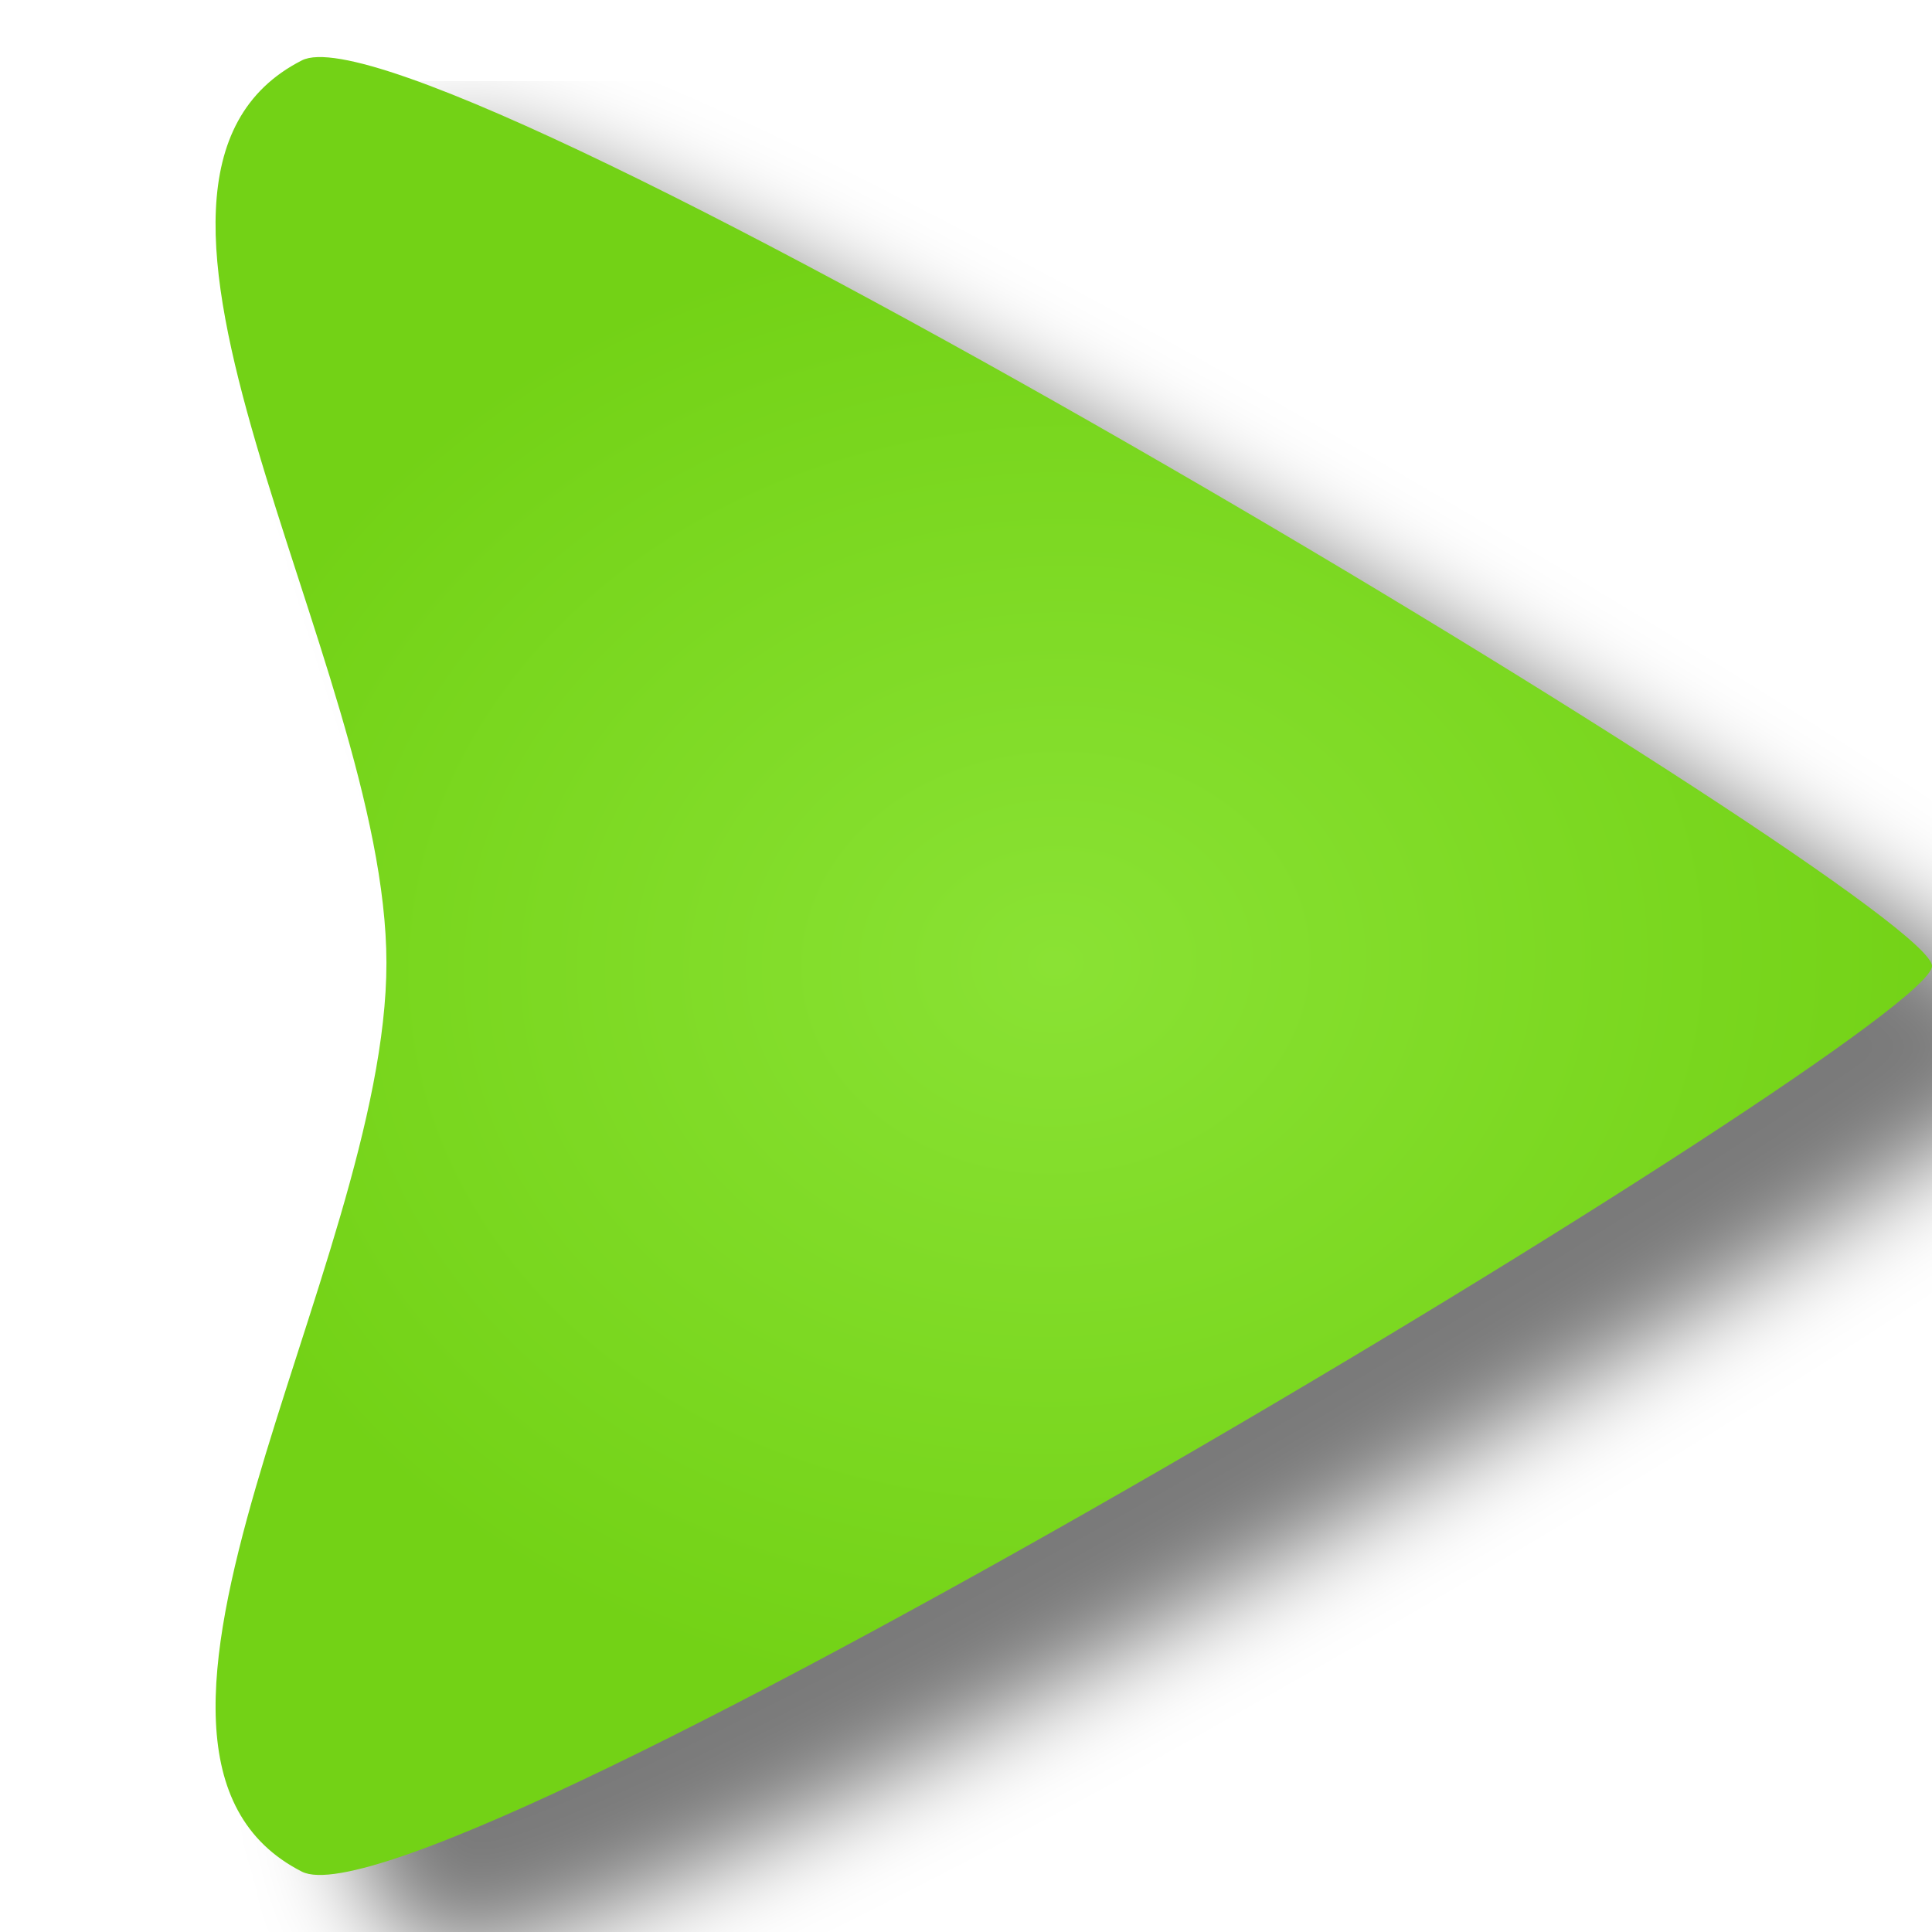
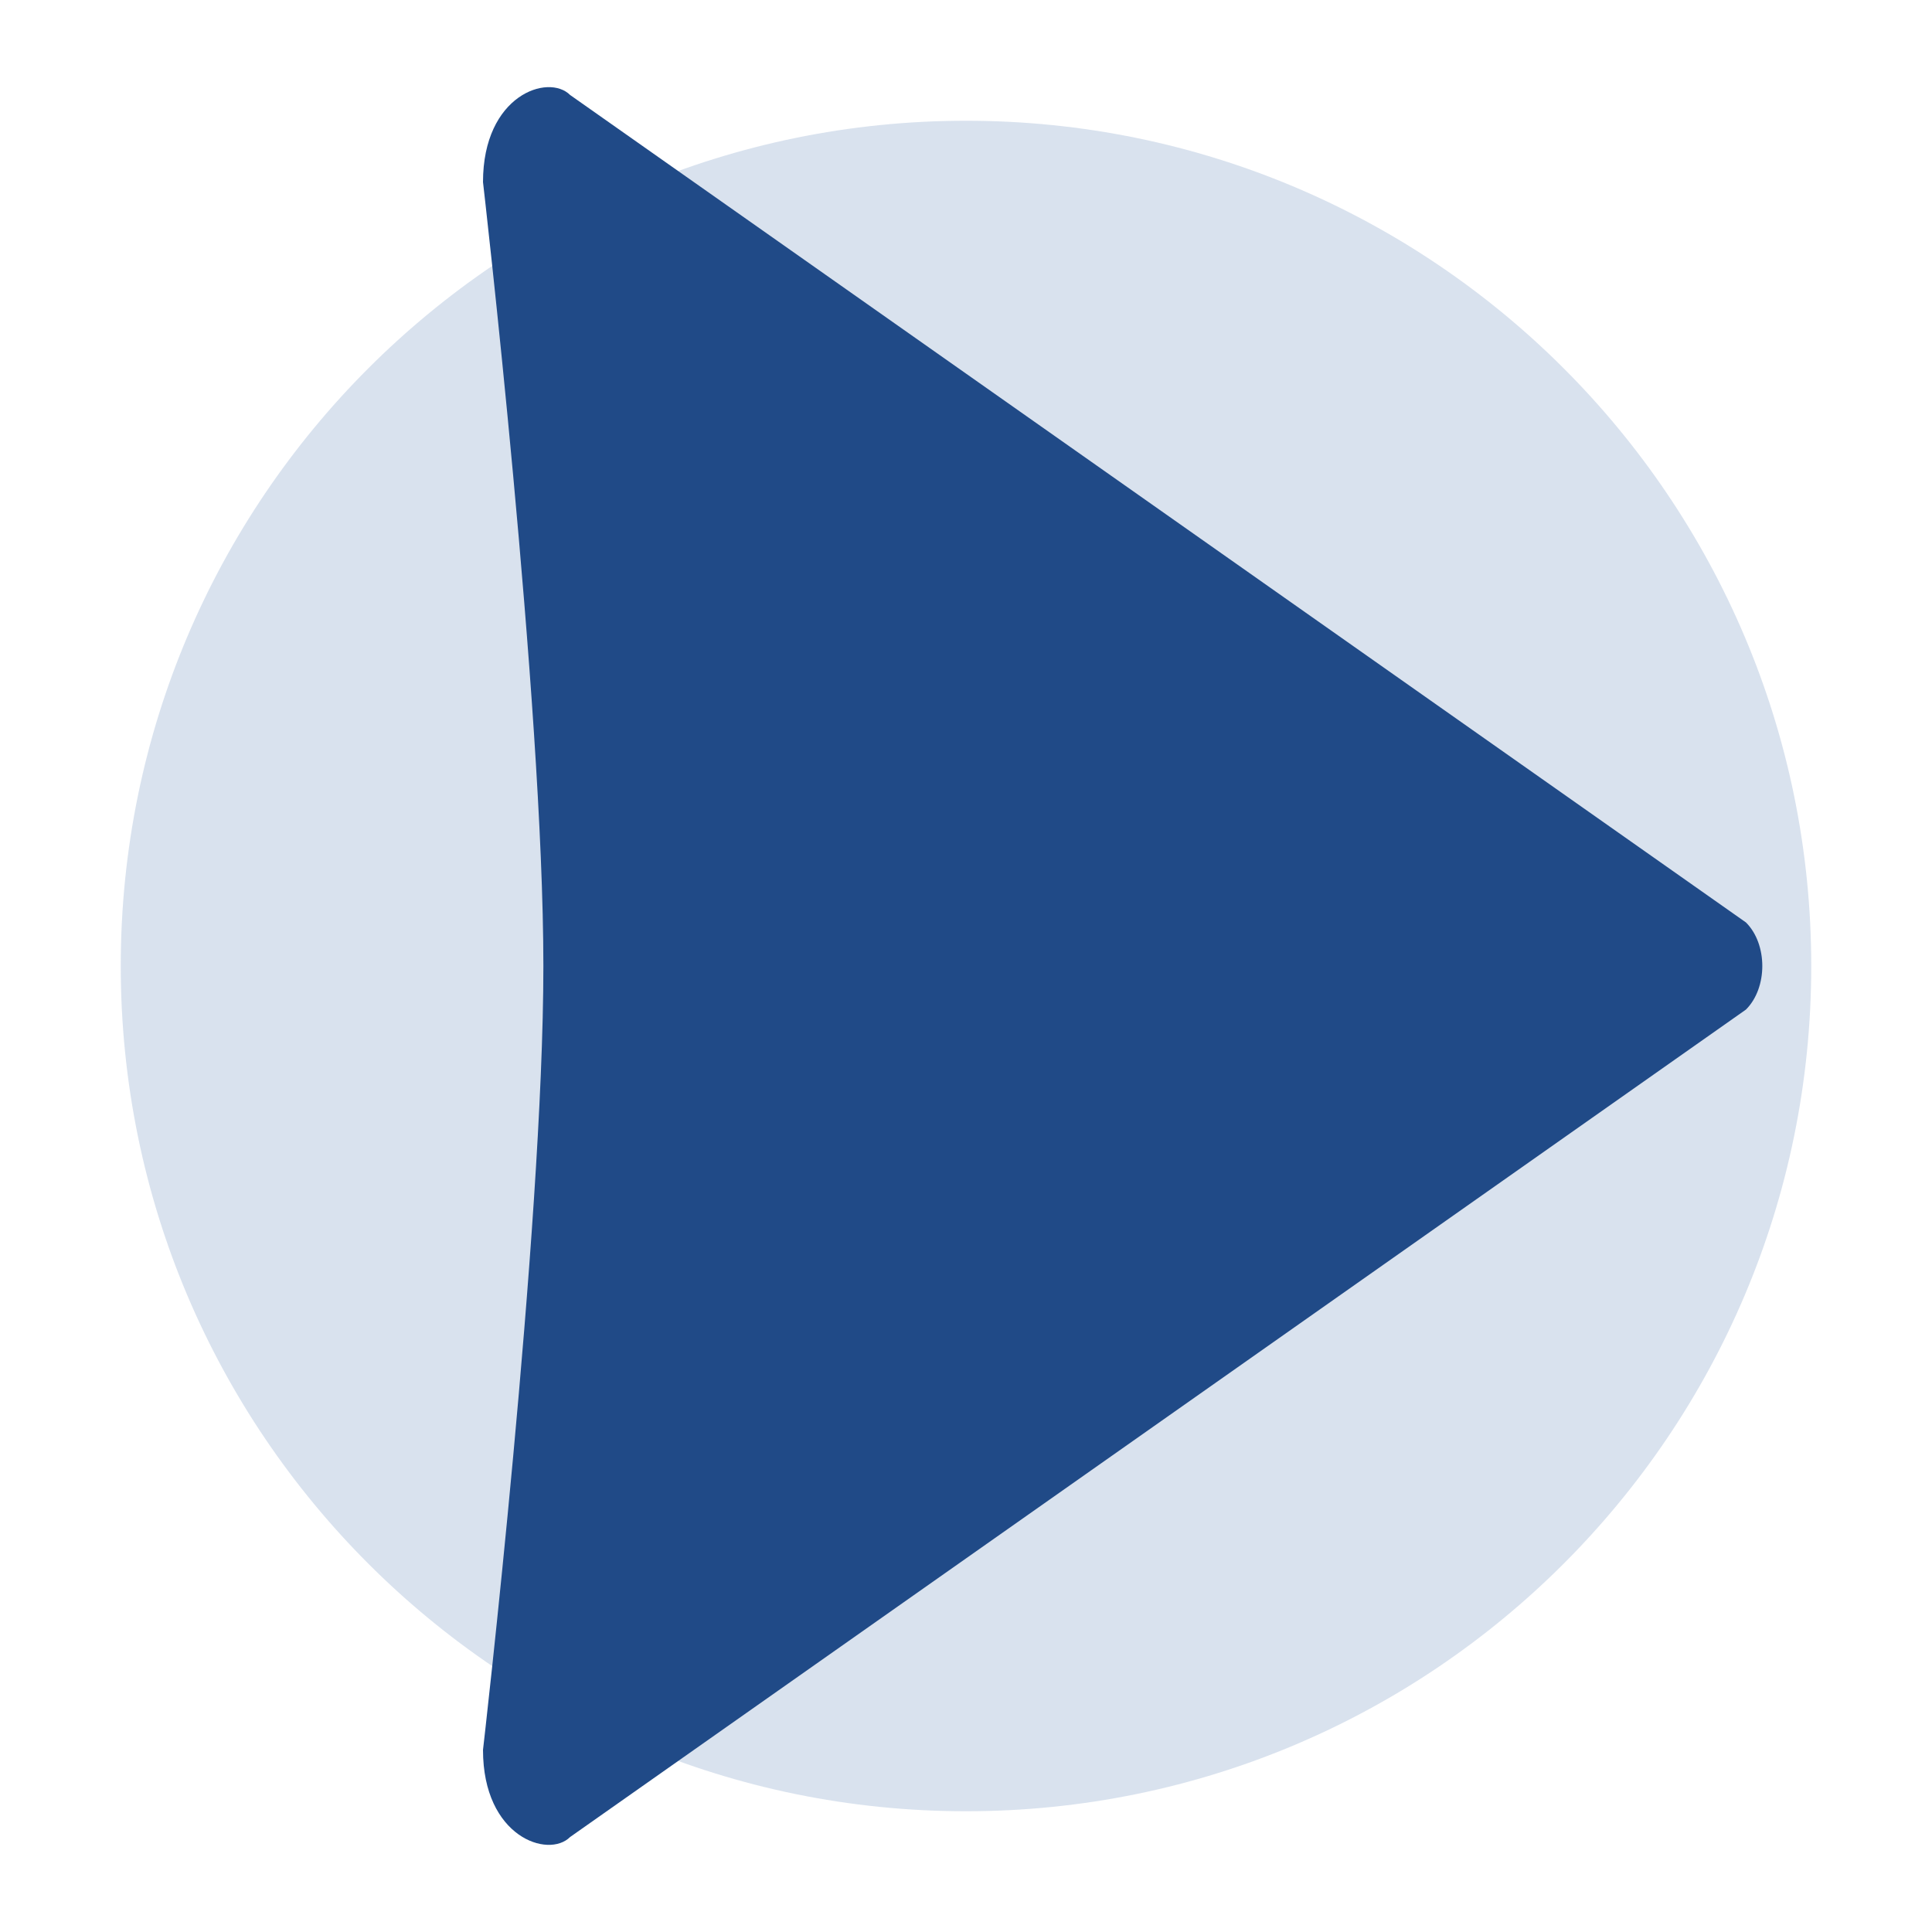
- <svg xmlns="http://www.w3.org/2000/svg" xmlns:xlink="http://www.w3.org/1999/xlink" width="128" height="128" viewBox="0 0 128 128" version="1.1" id="svg138">
+ <svg xmlns="http://www.w3.org/2000/svg" width="128" height="128" viewBox="0 0 128 128" version="1.1" id="svg138">
  <defs id="defs135">
-     <linearGradient id="linearGradient38">
-       <stop style="stop-color:#8ae234;stop-opacity:1" offset="0" id="stop38" />
-       <stop style="stop-color:#73d216;stop-opacity:1" offset="1" id="stop39" />
-     </linearGradient>
    <filter style="color-interpolation-filters:sRGB;" id="filter15" x="-0.188" y="-0.141" width="1.493" height="1.371">
      <feFlood result="flood" in="SourceGraphic" flood-opacity="0.498" flood-color="rgb(0,0,0)" id="feFlood14" />
      <feGaussianBlur result="blur" in="SourceGraphic" stdDeviation="5.625" id="feGaussianBlur14" />
      <feOffset result="offset" in="blur" dx="8.5" dy="8.6" id="feOffset14" />
      <feComposite result="comp1" operator="in" in="flood" in2="offset" id="feComposite14" />
      <feComposite result="comp2" operator="over" in="SourceGraphic" in2="comp1" id="feComposite15" />
    </filter>
    <filter style="color-interpolation-filters:sRGB;" id="filter38" x="-0.135" y="-0.13" width="1.382" height="1.297">
      <feFlood result="flood" in="SourceGraphic" flood-opacity="0.498" flood-color="rgb(0,0,0)" id="feFlood37" />
      <feGaussianBlur result="blur" in="SourceGraphic" stdDeviation="6.079" id="feGaussianBlur37" />
      <feOffset result="offset" in="blur" dx="12" dy="4.103" id="feOffset37" />
      <feComposite result="comp1" operator="in" in="flood" in2="offset" id="feComposite37" />
      <feComposite result="comp2" operator="over" in="SourceGraphic" in2="comp1" id="feComposite38" />
    </filter>
-     <radialGradient xlink:href="#linearGradient38" id="radialGradient39" cx="62.093" cy="63.322" fx="62.093" fy="63.322" r="56.59" gradientTransform="matrix(0.9990583,-0.04338826,0.03534188,0.8137822,9.727764,15.16362)" gradientUnits="userSpaceOnUse" />
    <filter style="color-interpolation-filters:sRGB;" id="filter850" x="-0.067" y="-0.064" width="1.21" height="1.173">
      <feFlood flood-opacity="0.522" flood-color="rgb(0,0,0)" result="flood" id="feFlood840" />
      <feComposite in="flood" in2="SourceGraphic" operator="in" result="composite1" id="feComposite842" />
      <feGaussianBlur in="composite1" stdDeviation="3" result="blur" id="feGaussianBlur844" />
      <feOffset dx="8.255" dy="5" result="offset" id="feOffset846" />
      <feComposite in="SourceGraphic" in2="offset" operator="over" result="composite2" id="feComposite848" />
    </filter>
  </defs>
  <g id="layer3" style="display:inline">
+     <ellipse style="display:inline;fill:#3465a4;fill-opacity:0.186;stroke-width:1.167;stroke-linecap:round;stroke-linejoin:bevel;paint-order:markers fill stroke" id="path1-9" cx="64" cy="64" rx="56" ry="56" />
    <path id="path1" style="display:none;fill:#3465a4;stroke:none;stroke-width:1.25;stroke-linecap:round;stroke-linejoin:bevel;paint-order:markers fill stroke" d="M 64,4 A 60,60 0 0 0 4,64 60,60 0 0 0 64,124 60,60 0 0 0 124,64 60,60 0 0 0 64,4 Z m 0,15 A 45,45 0 0 1 109,64 45,45 0 0 1 64,109 45,45 0 0 1 19,64 45,45 0 0 1 64,19 Z" />
-     <path style="fill:url(#radialGradient39);stroke-width:8;stroke-linecap:round;stroke-linejoin:bevel;paint-order:markers fill stroke;filter:url(#filter850)" d="m 128.983,64.191 c 0,4 -94.289,59.833 -102.289,55.833 -14.751,-7.376 5.312,-37.268 5.306,-56.024 -0.006,-18.629 -20.057,-48.267 -5.306,-55.642 8,-4 102.289,51.833 102.289,55.833 z" id="path4" transform="matrix(1.055833,0,0,1.074635,-8.184489,-4.981414)" />
+     <path style="fill:#204a87;fill-opacity:1;stroke-width:1.443;stroke-linecap:round;stroke-linejoin:bevel;paint-order:markers fill stroke" d="M 37.771,6.293 115.675,61.115 c 1.443,1.443 1.443,4.328 0,5.771 L 37.771,121.707 C 36.328,123.149 32,121.707 32,115.936 c 0,0 4,-34.573 4,-51.936 0,-17.363 -4,-51.936 -4,-51.936 0,-5.771 4.328,-7.213 5.771,-5.771 z" id="path2" />
  </g>
  <g id="layer1" />
</svg>
